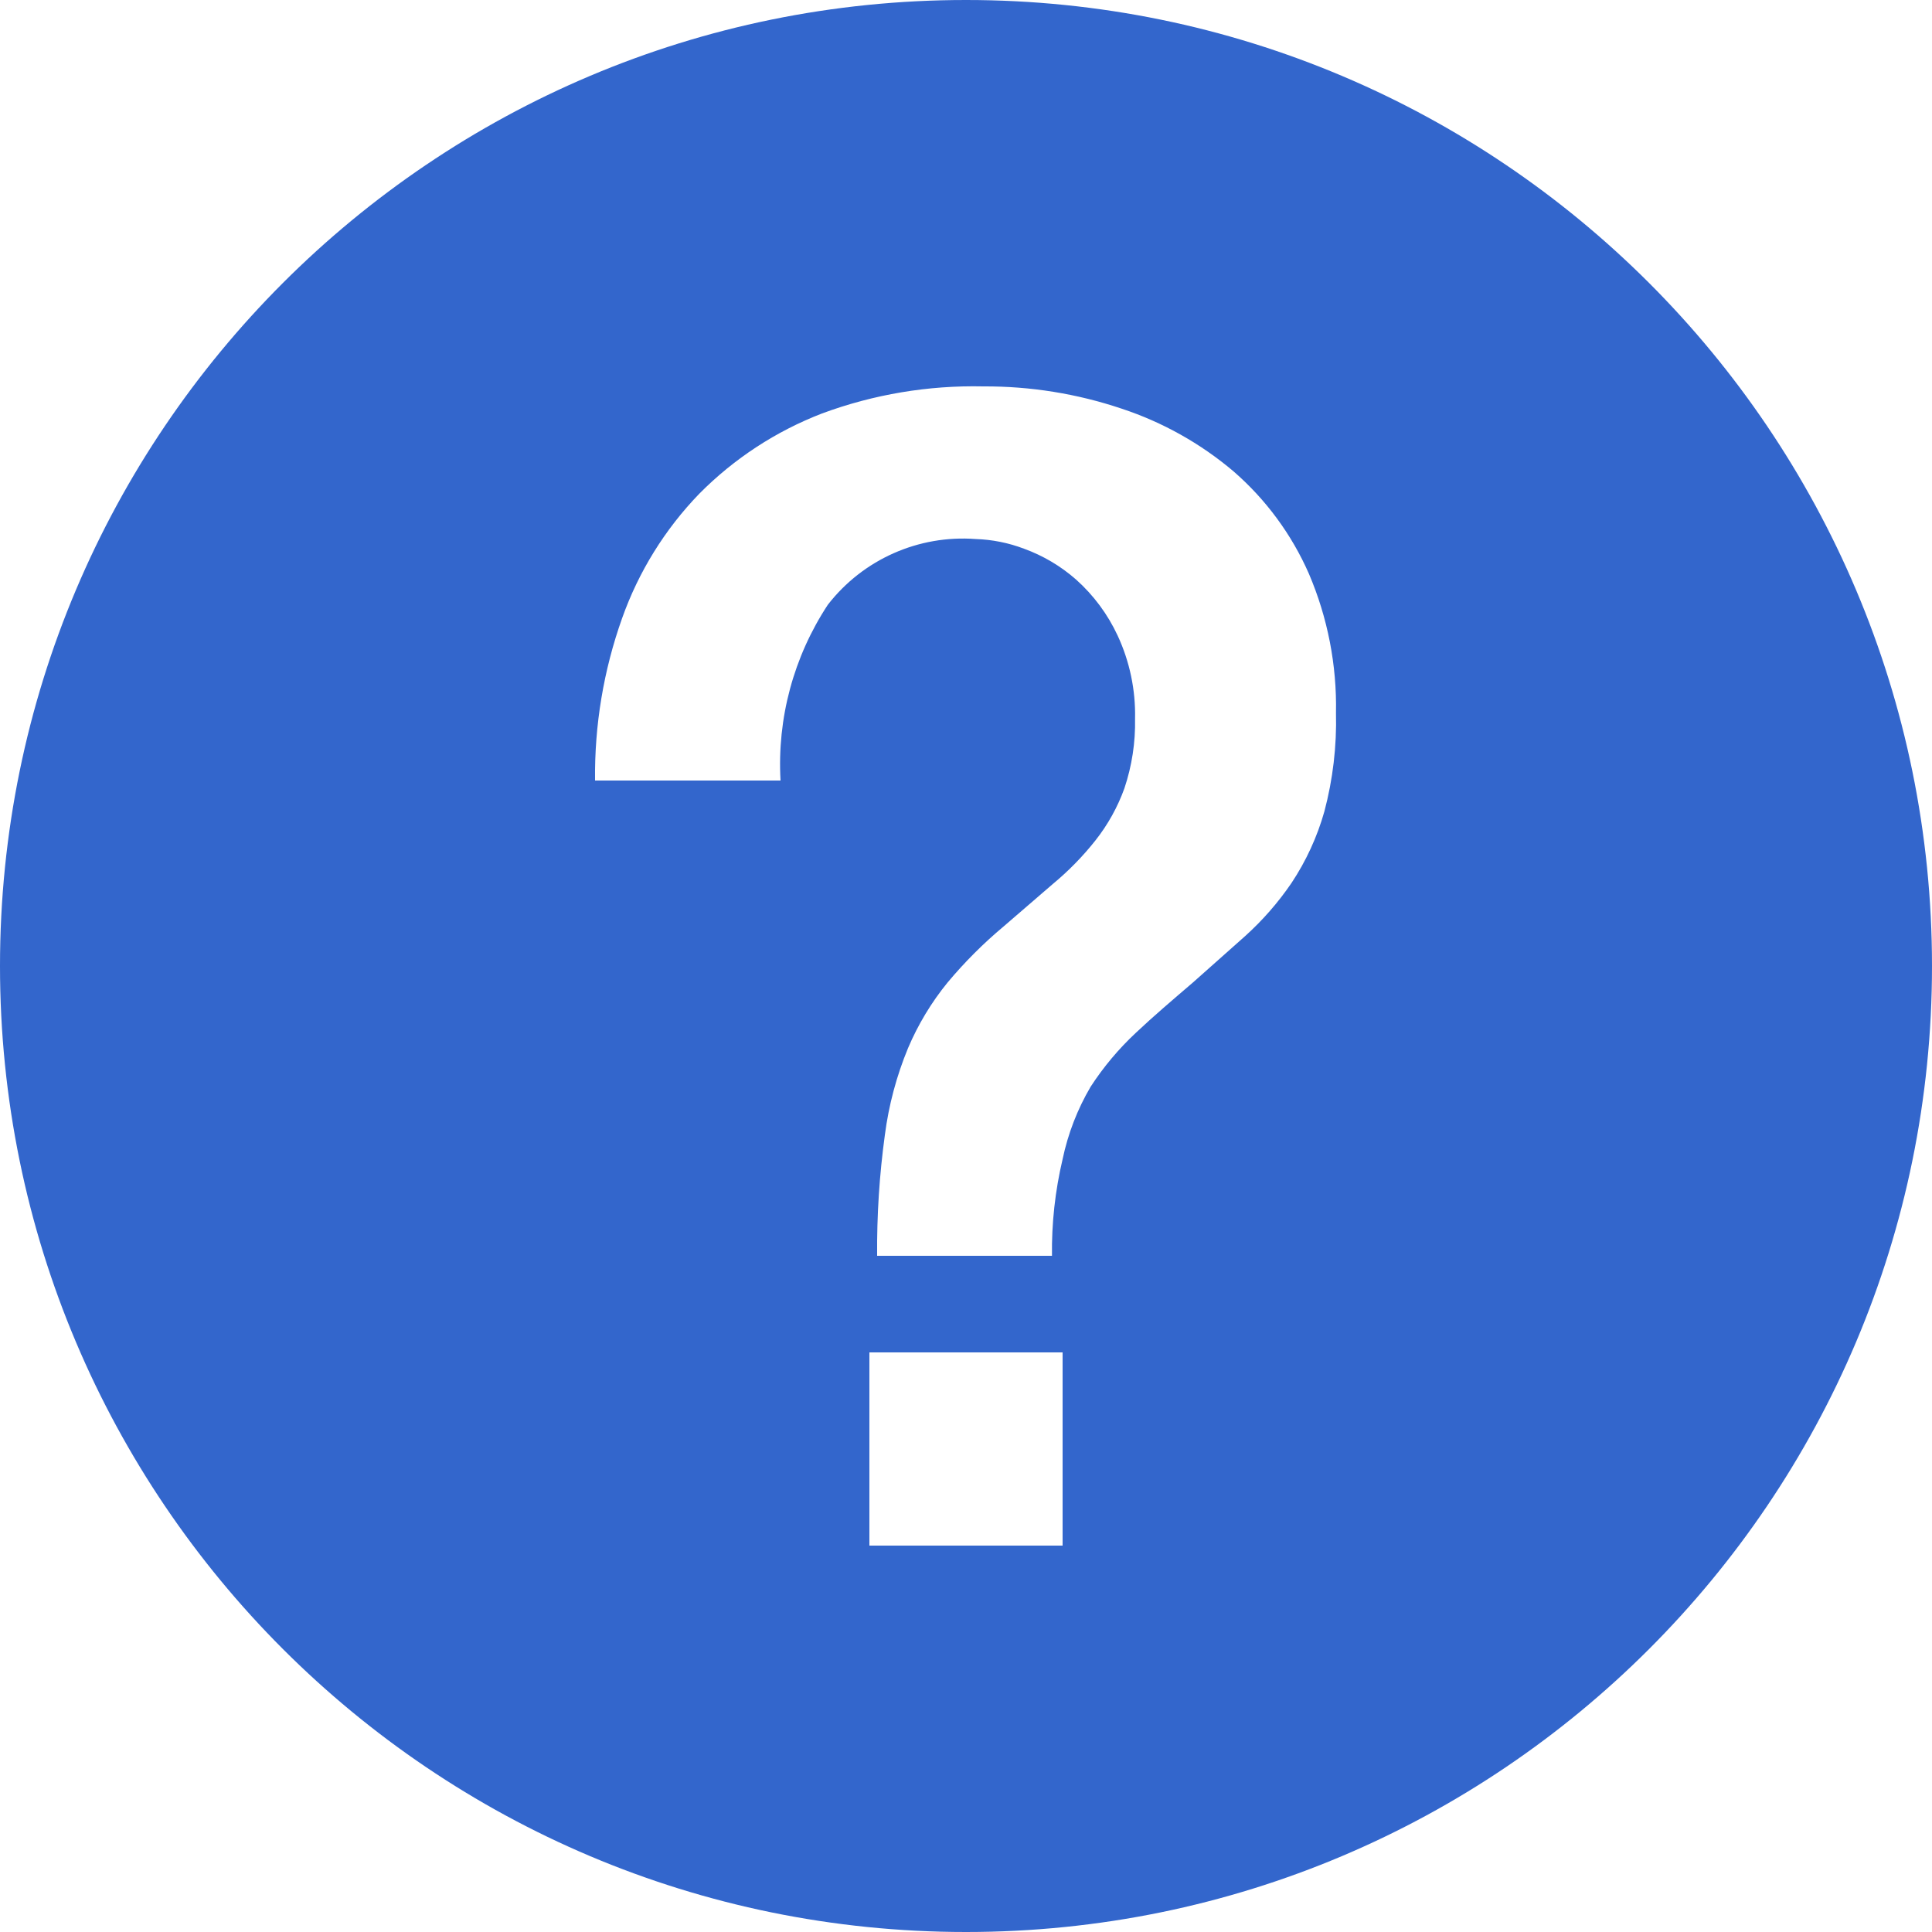
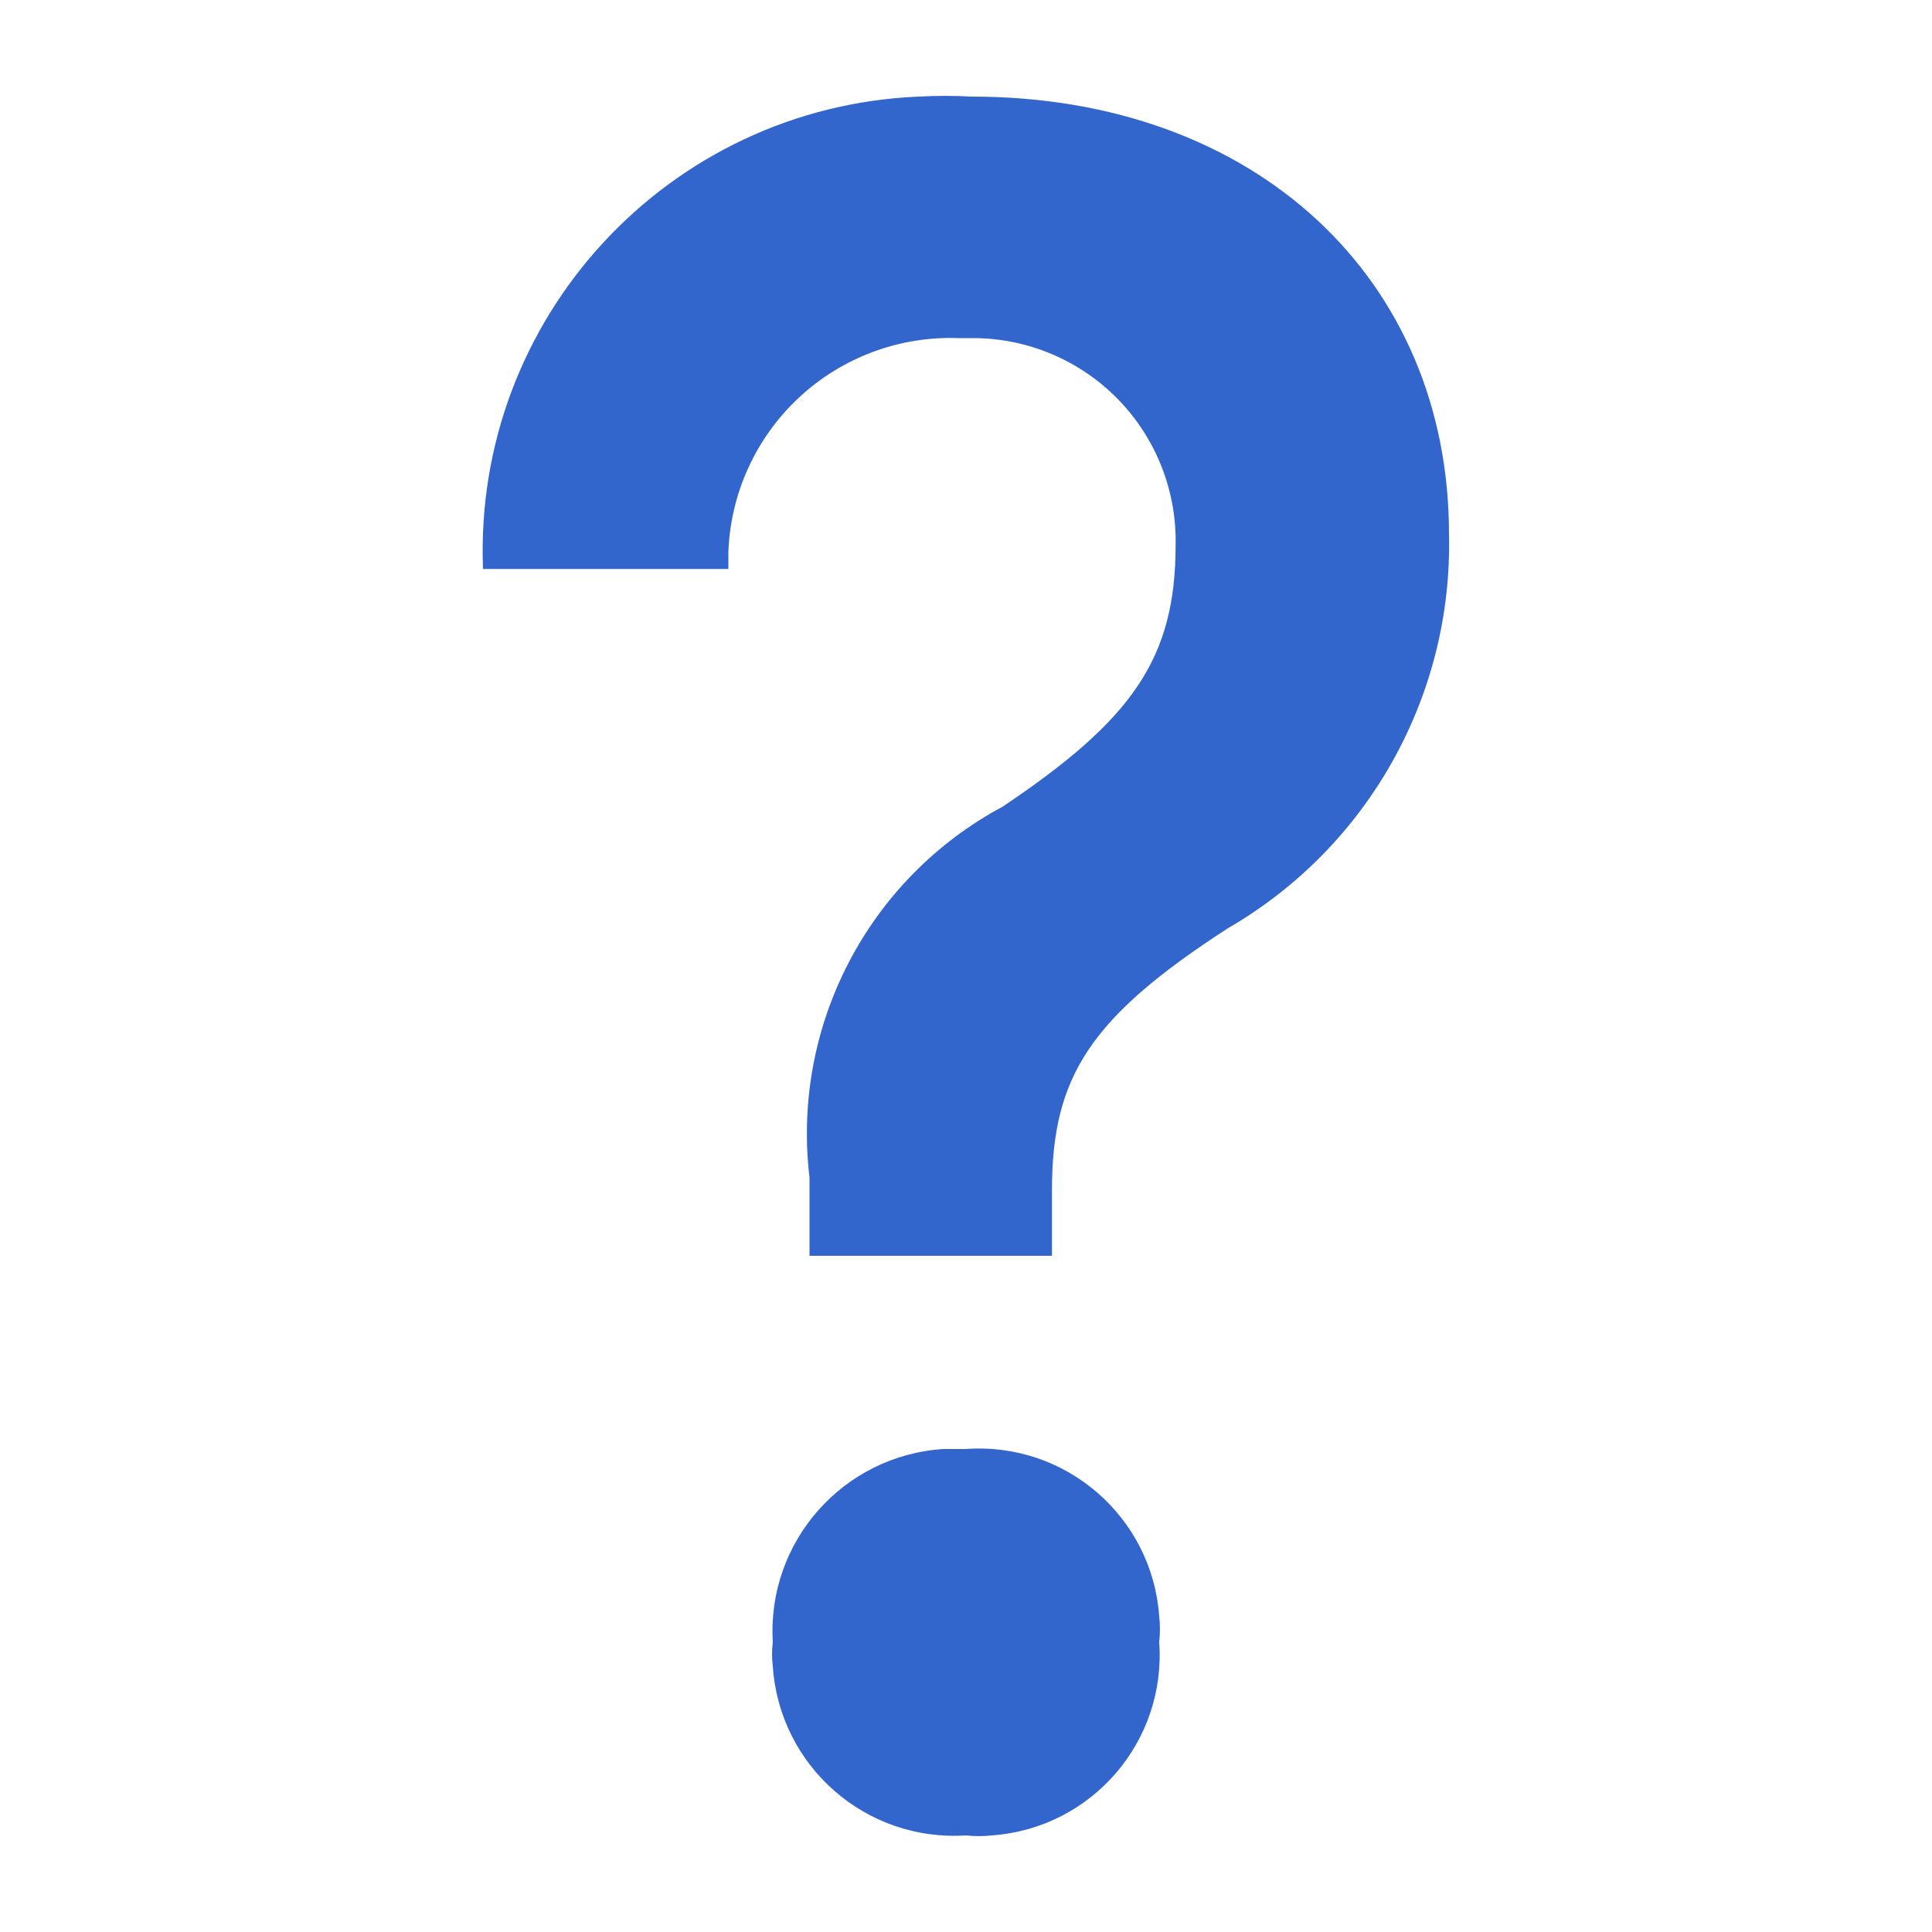
<svg xmlns="http://www.w3.org/2000/svg" width="20" height="20" viewBox="0 0 20 20">
  <g fill="#36c">
-     <path d="M10 0a10 10 0 1 0 10 10A10 10 0 0 0 10 0zm1 16H9v-2h2zm2.71-7.6a2.63 2.63 0 0 1-.34.74 3.06 3.06 0 0 1-.48.55l-.54.48c-.21.18-.41.35-.59.52a3 3 0 0 0-.47.56A2.49 2.49 0 0 0 11 12a4.12 4.12 0 0 0-.11 1H9.08a8.68 8.68 0 0 1 .08-1.25 3.54 3.54 0 0 1 .24-.9 2.81 2.81 0 0 1 .41-.68 4.63 4.63 0 0 1 .58-.58l.51-.44a3 3 0 0 0 .44-.45 1.92 1.92 0 0 0 .3-.54 2.13 2.13 0 0 0 .11-.72 1.94 1.94 0 0 0-.18-.86 1.79 1.79 0 0 0-.43-.58 1.69 1.69 0 0 0-.54-.32 1.55 1.55 0 0 0-.5-.1 1.77 1.77 0 0 0-1.53.68 3 3 0 0 0-.49 1.82H6.16a4.84 4.84 0 0 1 .28-1.68 3.57 3.57 0 0 1 .8-1.29 3.62 3.62 0 0 1 1.27-.83A4.52 4.52 0 0 1 10.18 4a4.42 4.42 0 0 1 1.43.23 3.48 3.48 0 0 1 1.16.65 3 3 0 0 1 .78 1.06 3.49 3.49 0 0 1 .28 1.44 3.63 3.63 0 0 1-.12 1.02z" />
+     <path d="M10.06 1C13 1 15 2.89 15 5.53a4.59 4.59 0 0 1-2.29 4.08c-1.42.92-1.82 1.53-1.82 2.71V13H8.38v-.81a3.84 3.84 0 0 1 2-3.84c1.34-.9 1.79-1.53 1.79-2.71a2.1 2.1 0 0 0-2.08-2.14h-.17a2.3 2.3 0 0 0-2.38 2.22v.17H5A4.71 4.71 0 0 1 9.51 1a5 5 0 0 1 .55 0zM8 17a1.89 1.89 0 0 1 1.77-2H10a1.87 1.87 0 0 1 2 1.73 1.22 1.22 0 0 1 0 .27 1.87 1.87 0 0 1-1.73 2 1.22 1.22 0 0 1-.27 0 1.88 1.88 0 0 1-2-1.75A1 1 0 0 1 8 17z" />
  </g>
</svg>
